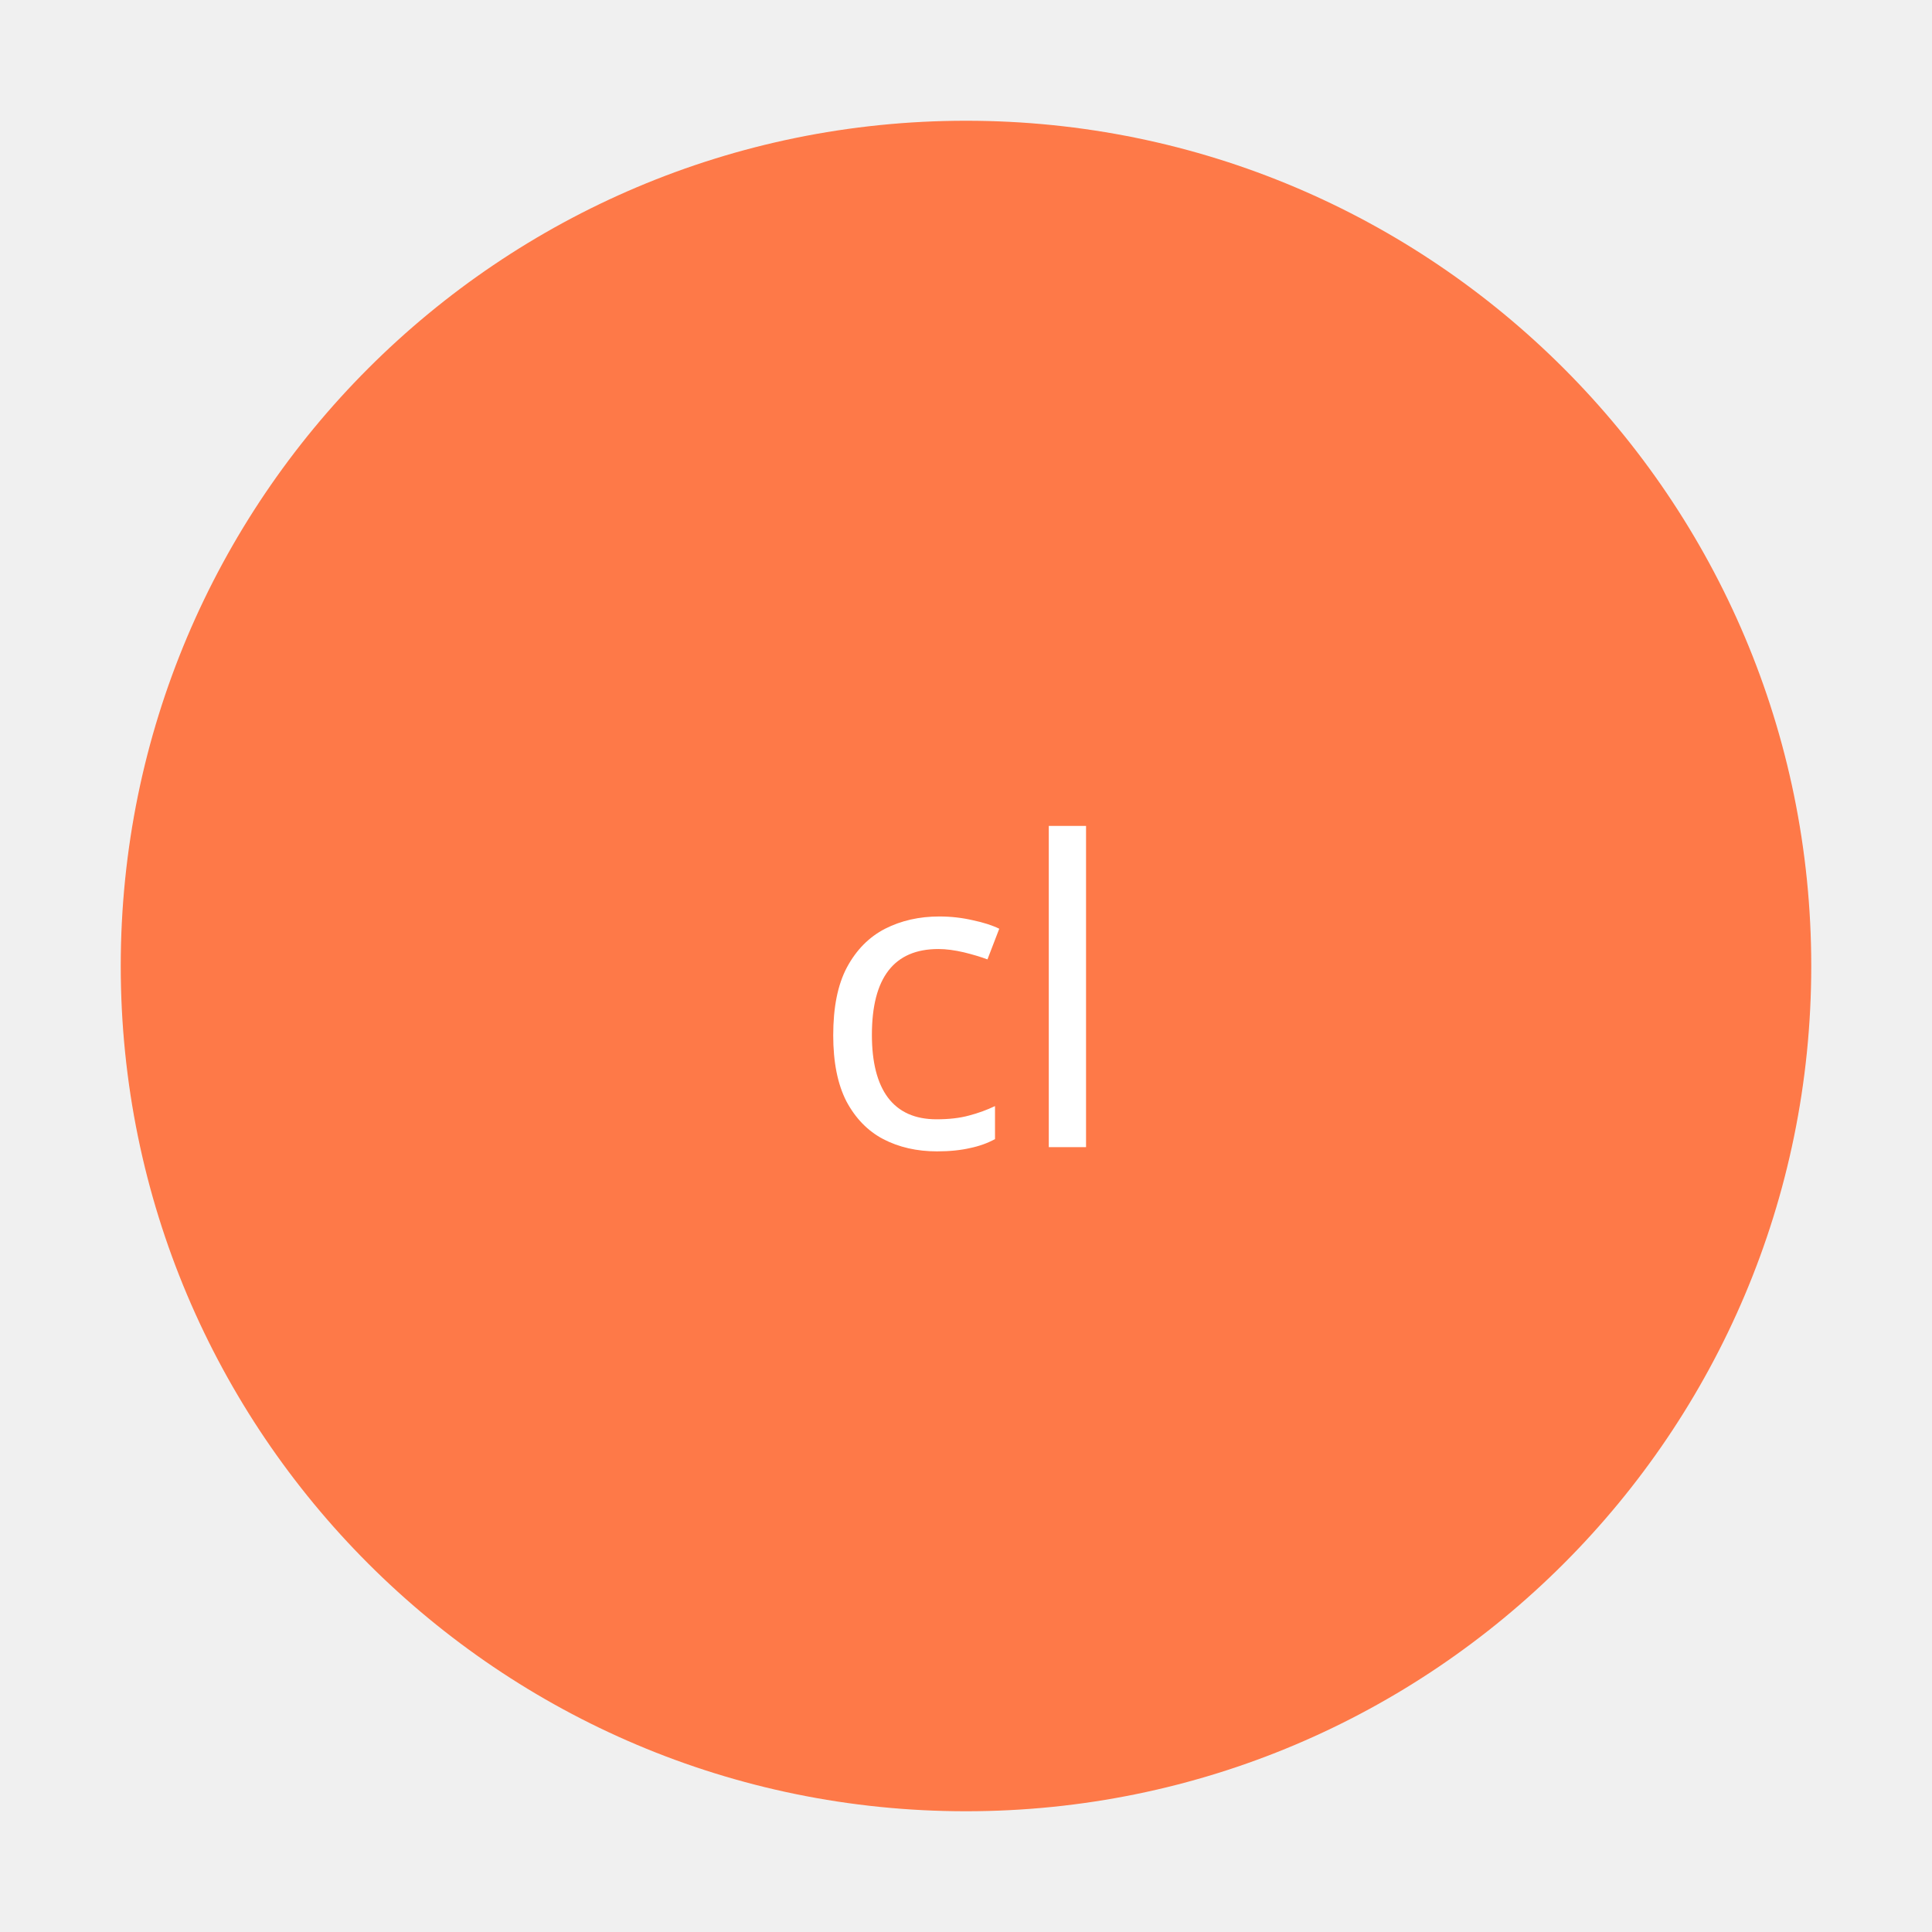
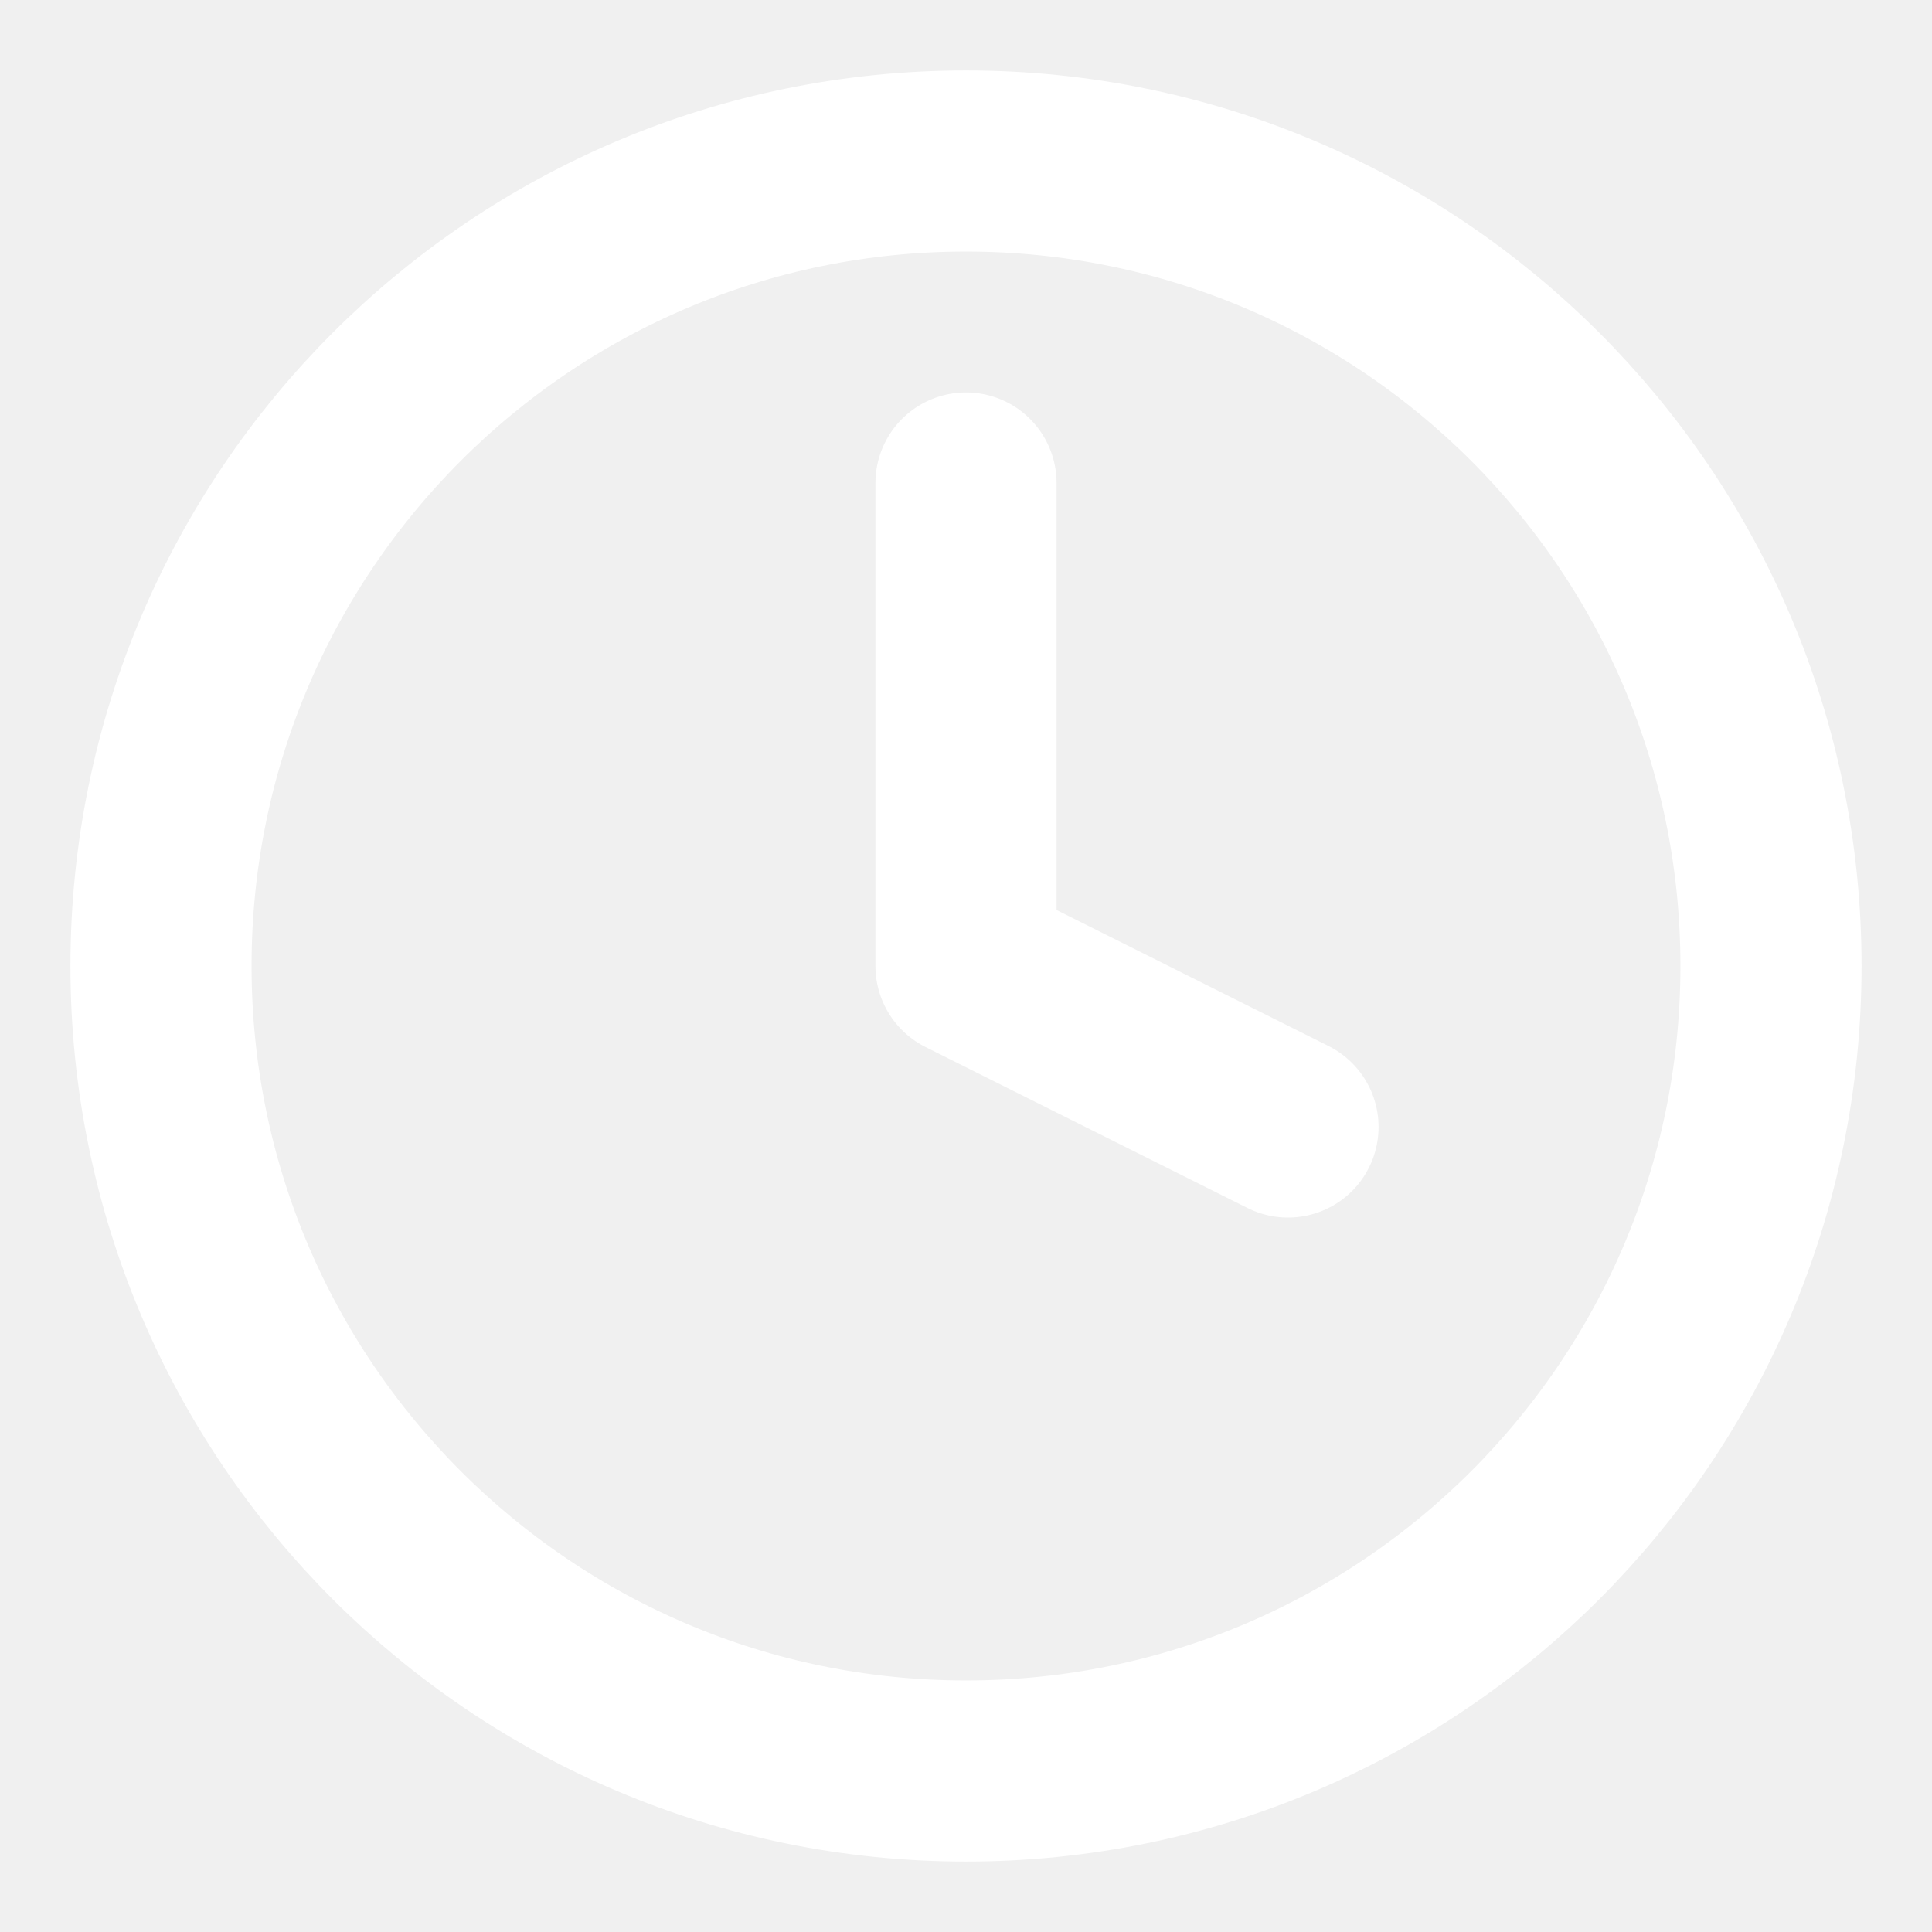
- <svg xmlns="http://www.w3.org/2000/svg" viewBox="0 0 64 64">
-   <circle cx="32" cy="32" r="28" fill="#FF6B35" opacity="0.9" />
-   <text x="32" y="38" text-anchor="middle" font-size="14" fill="white" font-family="sans-serif">cl</text>
+ <svg xmlns="http://www.w3.org/2000/svg" width="64" height="64" viewBox="0 0 24 24" fill="none" stroke="#FFFFFF" stroke-width="2.25" stroke-linecap="round" stroke-linejoin="round">
+   <circle cx="12" cy="12" r="10" />
+   <path d="M12 6v6l4 2" />
</svg>
